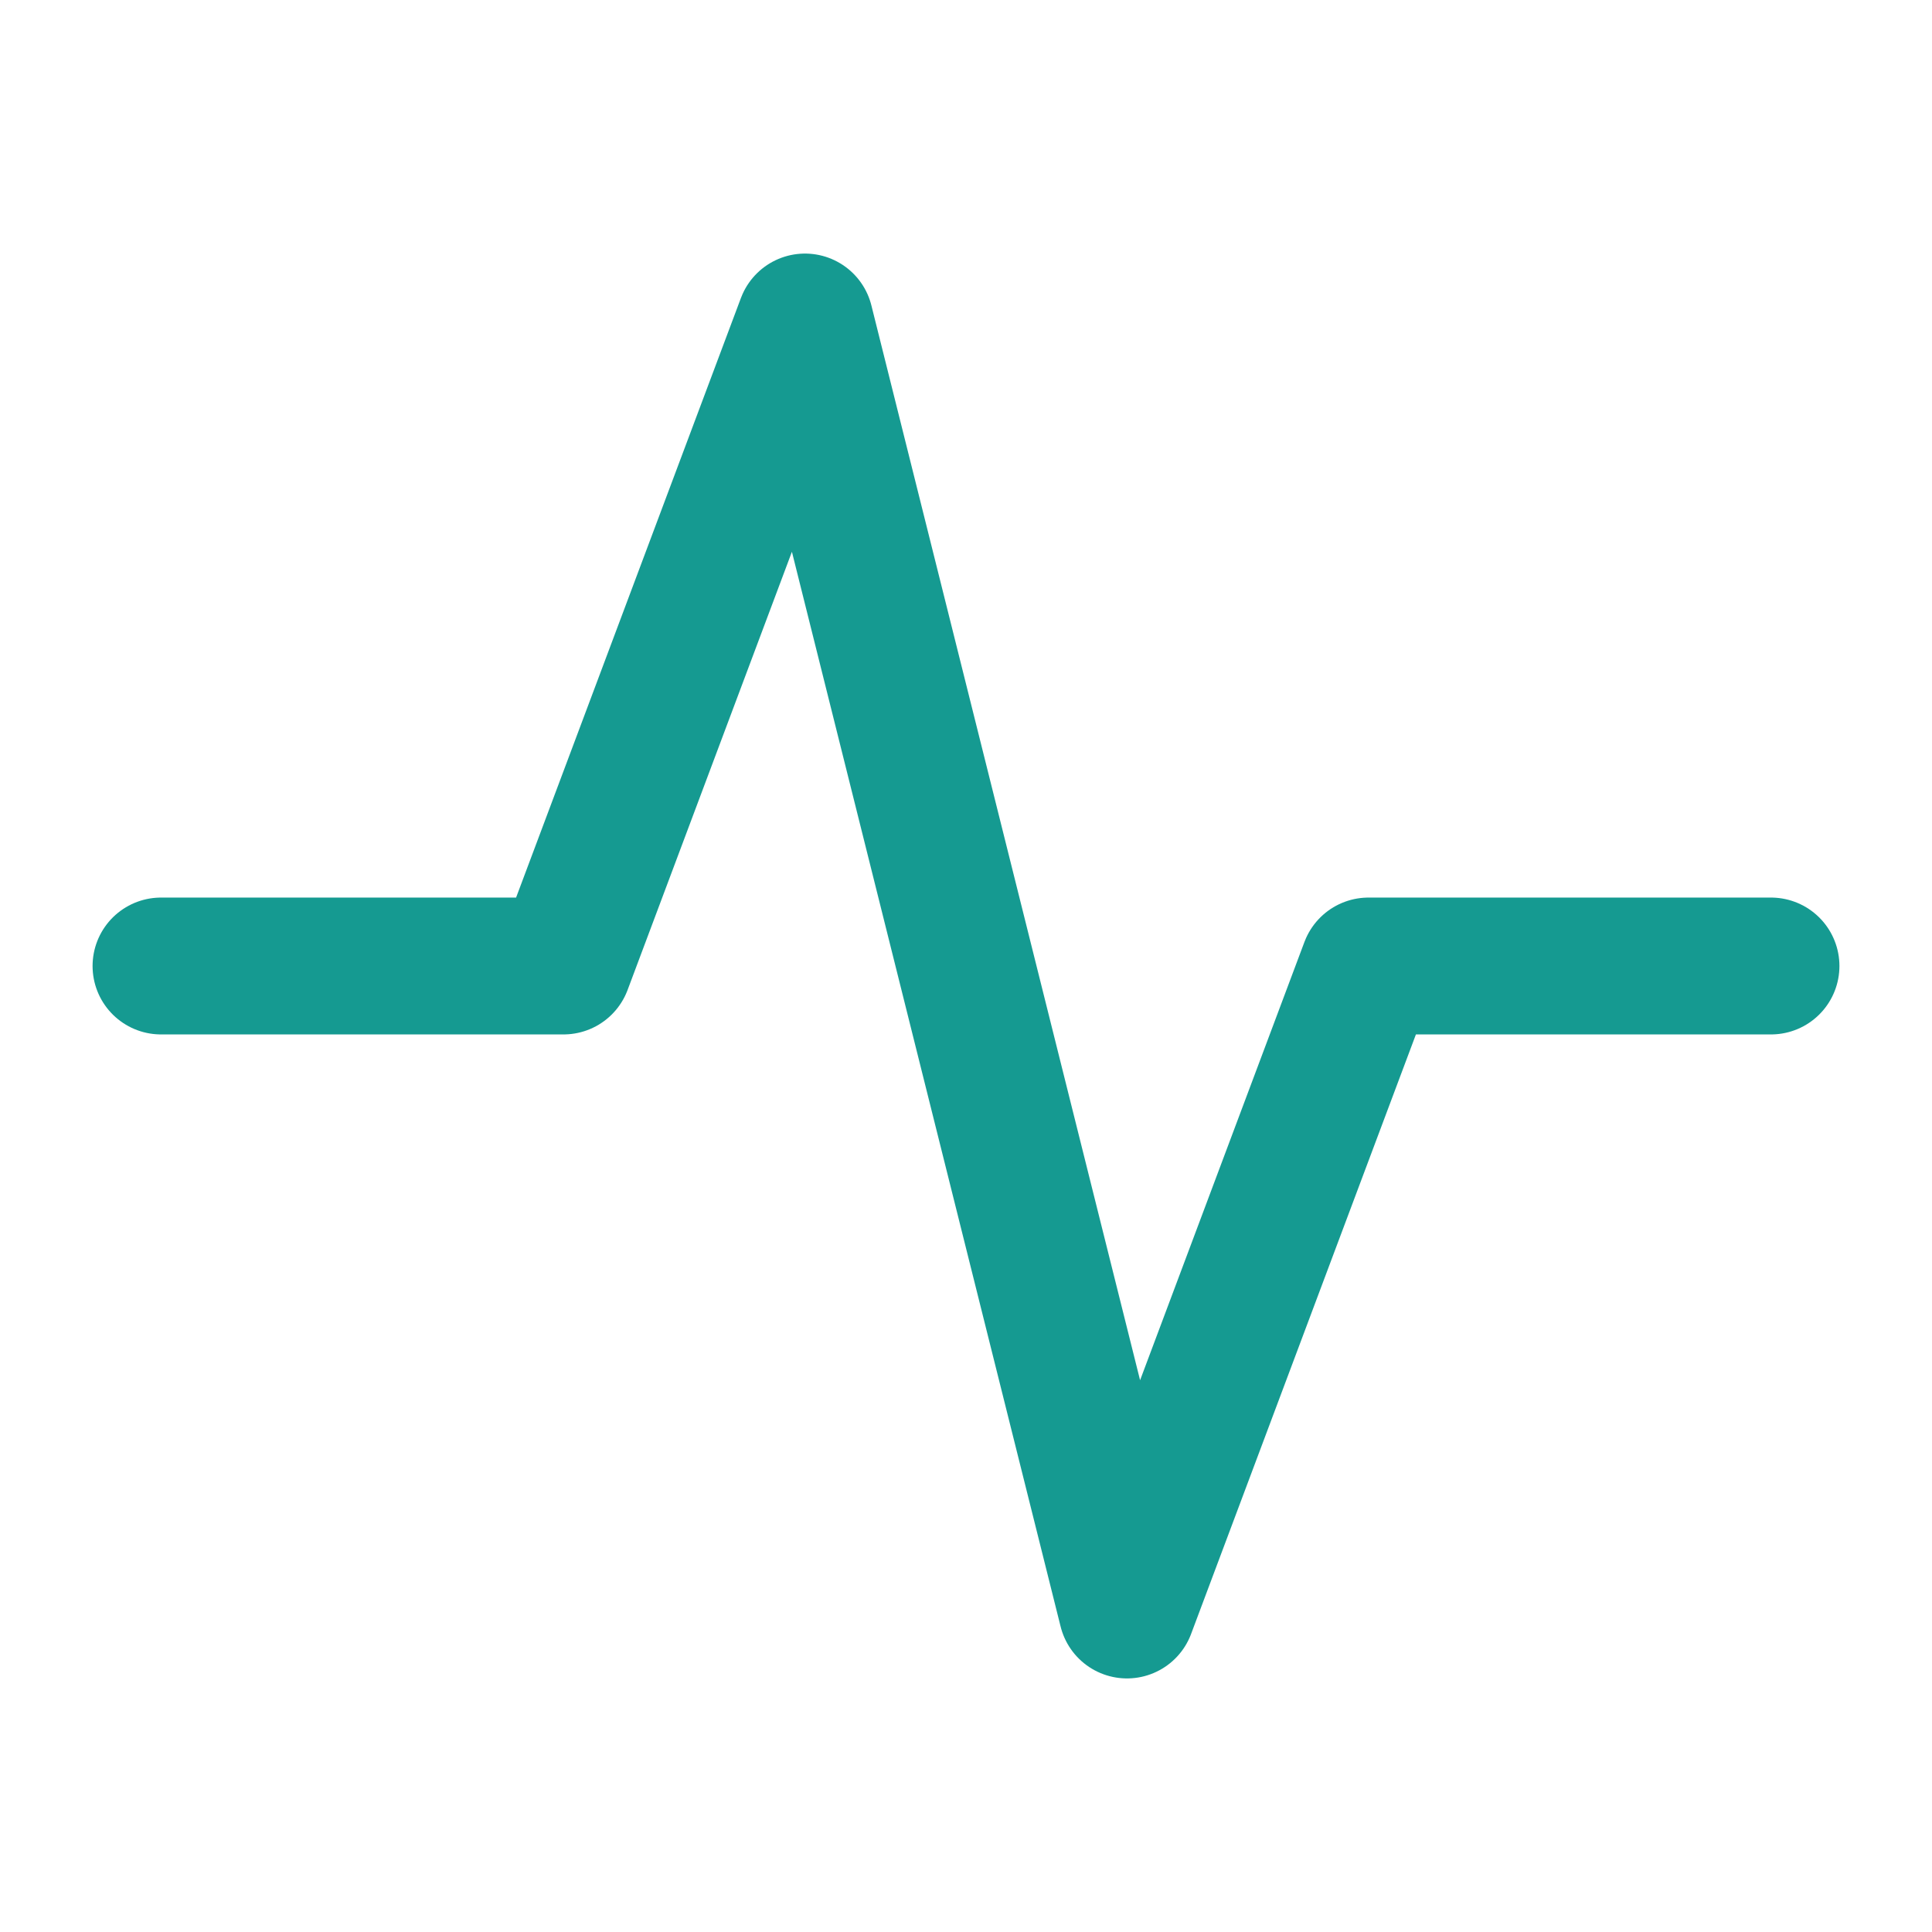
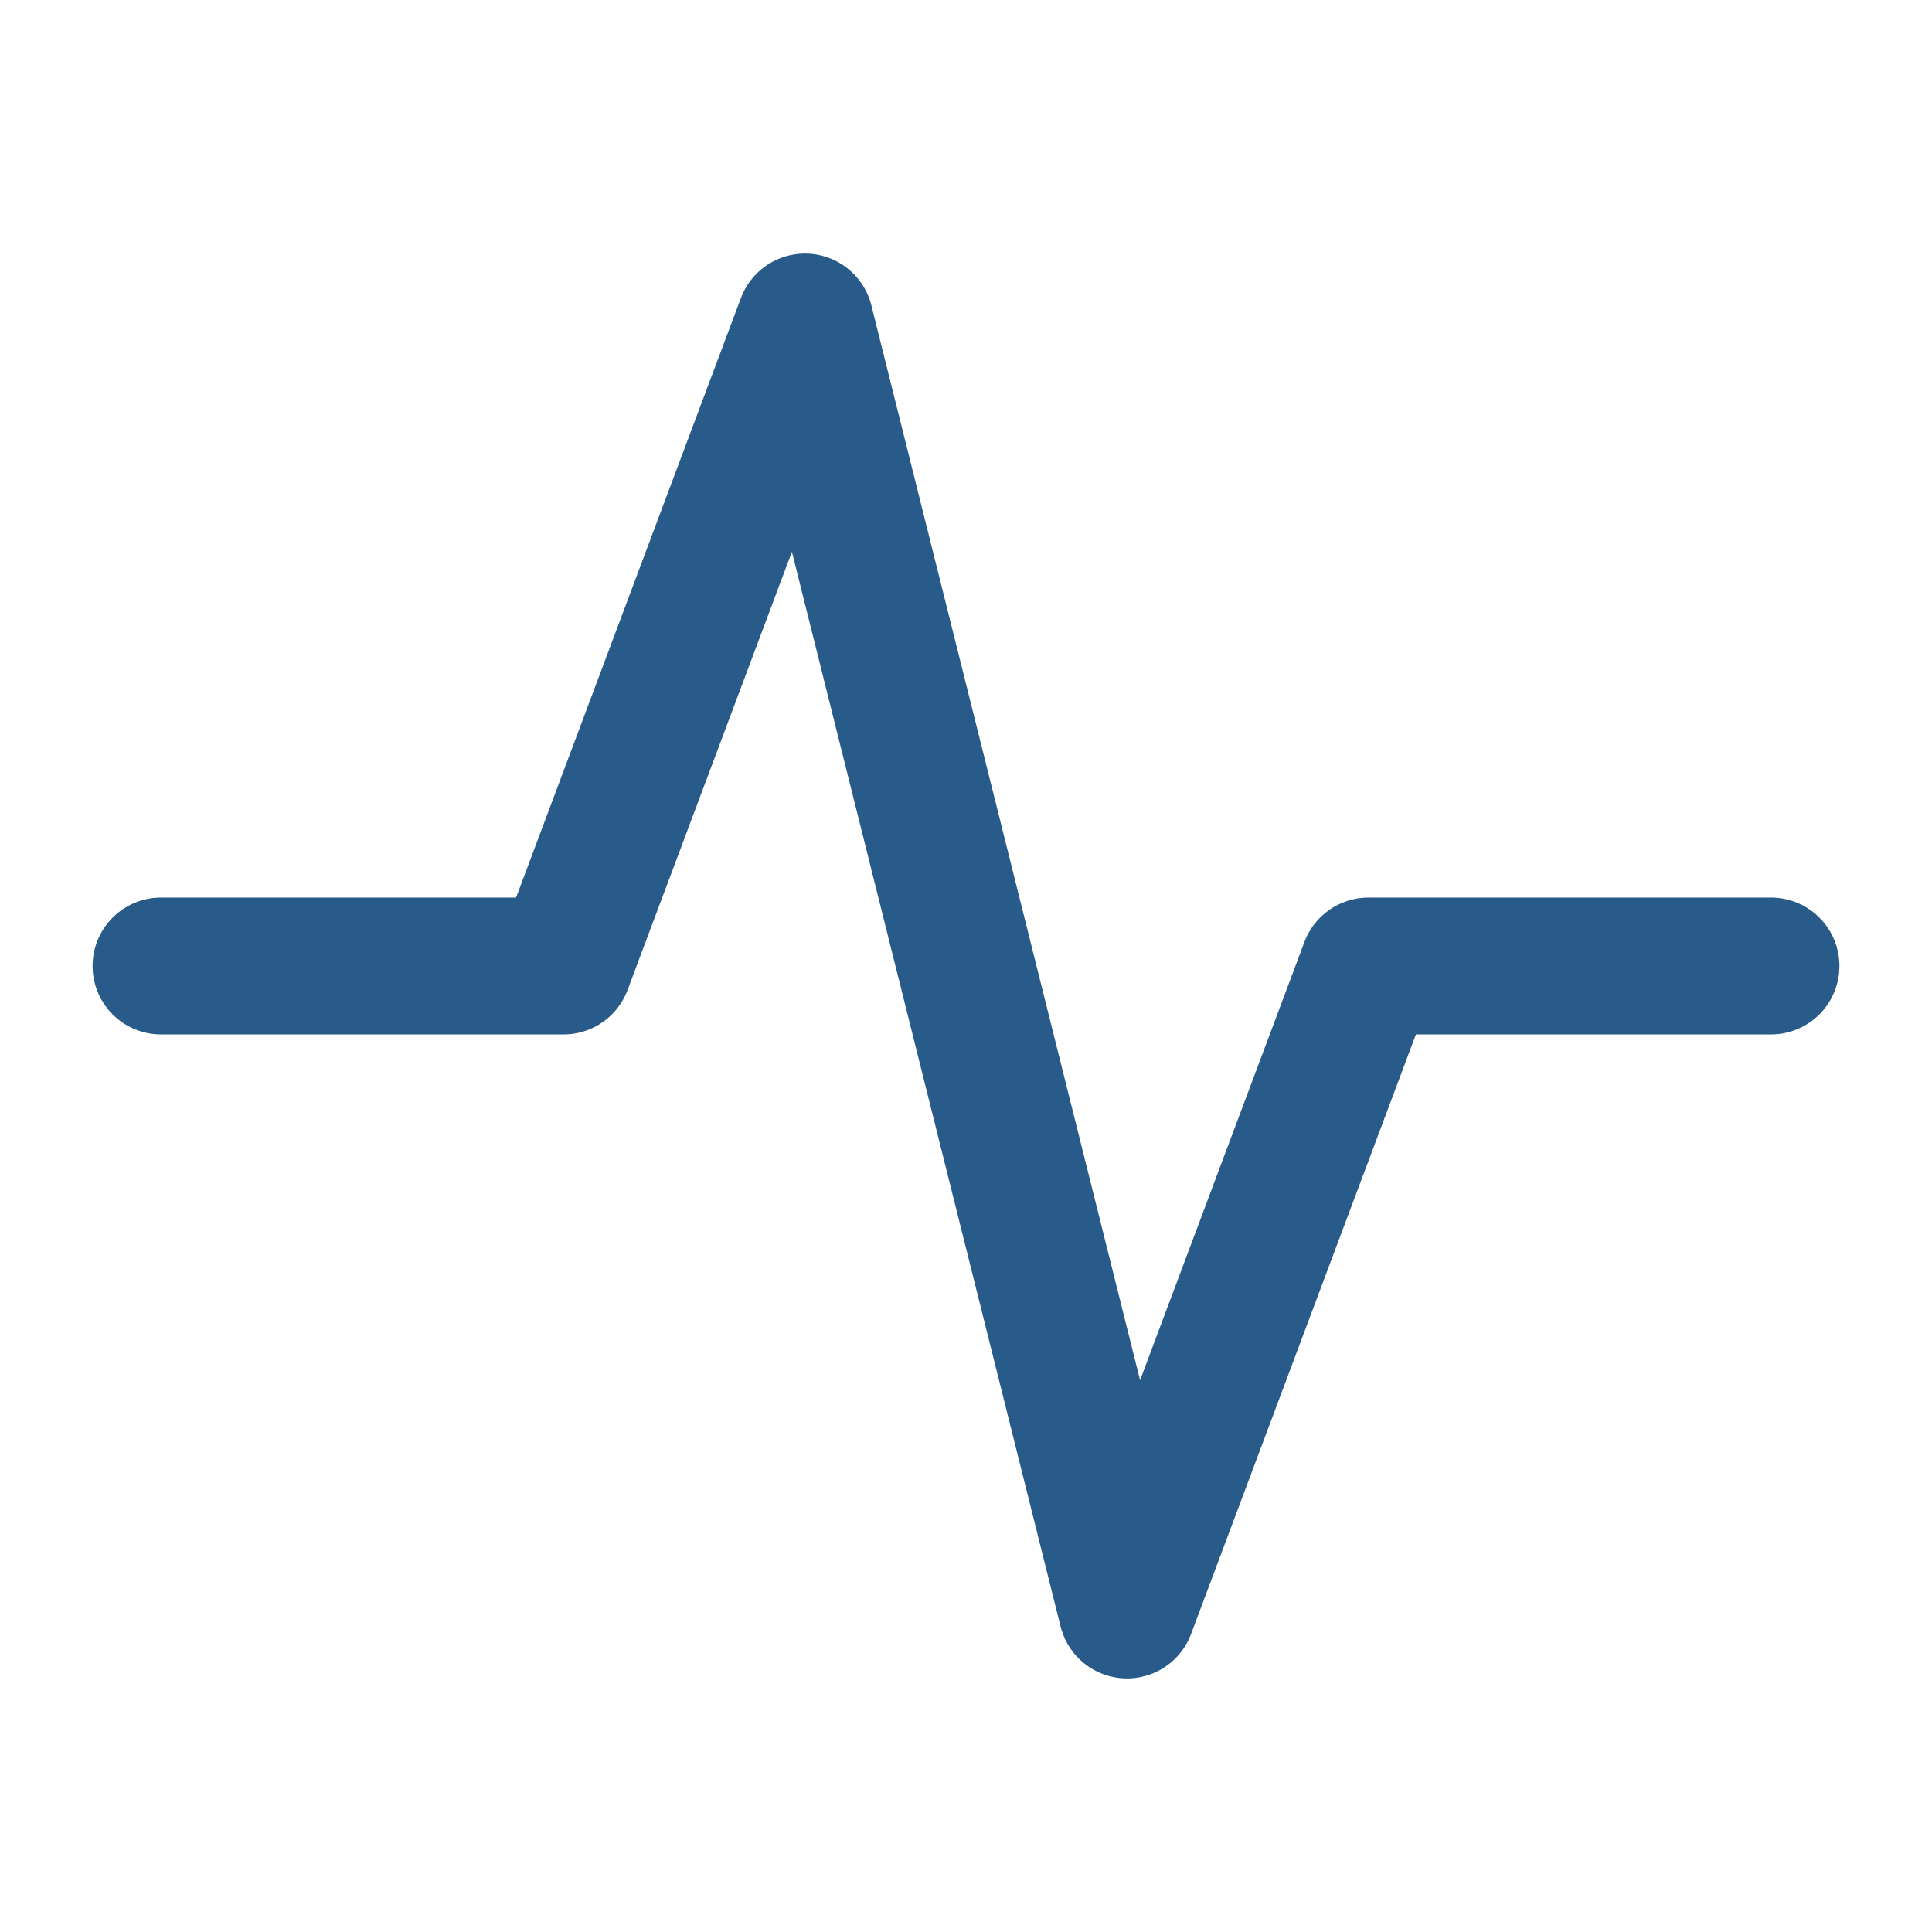
<svg xmlns="http://www.w3.org/2000/svg" width="24" height="24" viewBox="0 0 24 24">
-   <path d="M2 12H7L10 4L14 20L17 12H22" fill="none" stroke="#159A91" stroke-width="1.7" stroke-linecap="round" stroke-linejoin="round" />
+   <path d="M2 12H7L10 4L14 20L17 12H22" fill="none" stroke="#285B8A" stroke-width="1.7" stroke-linecap="round" stroke-linejoin="round" />
</svg>
